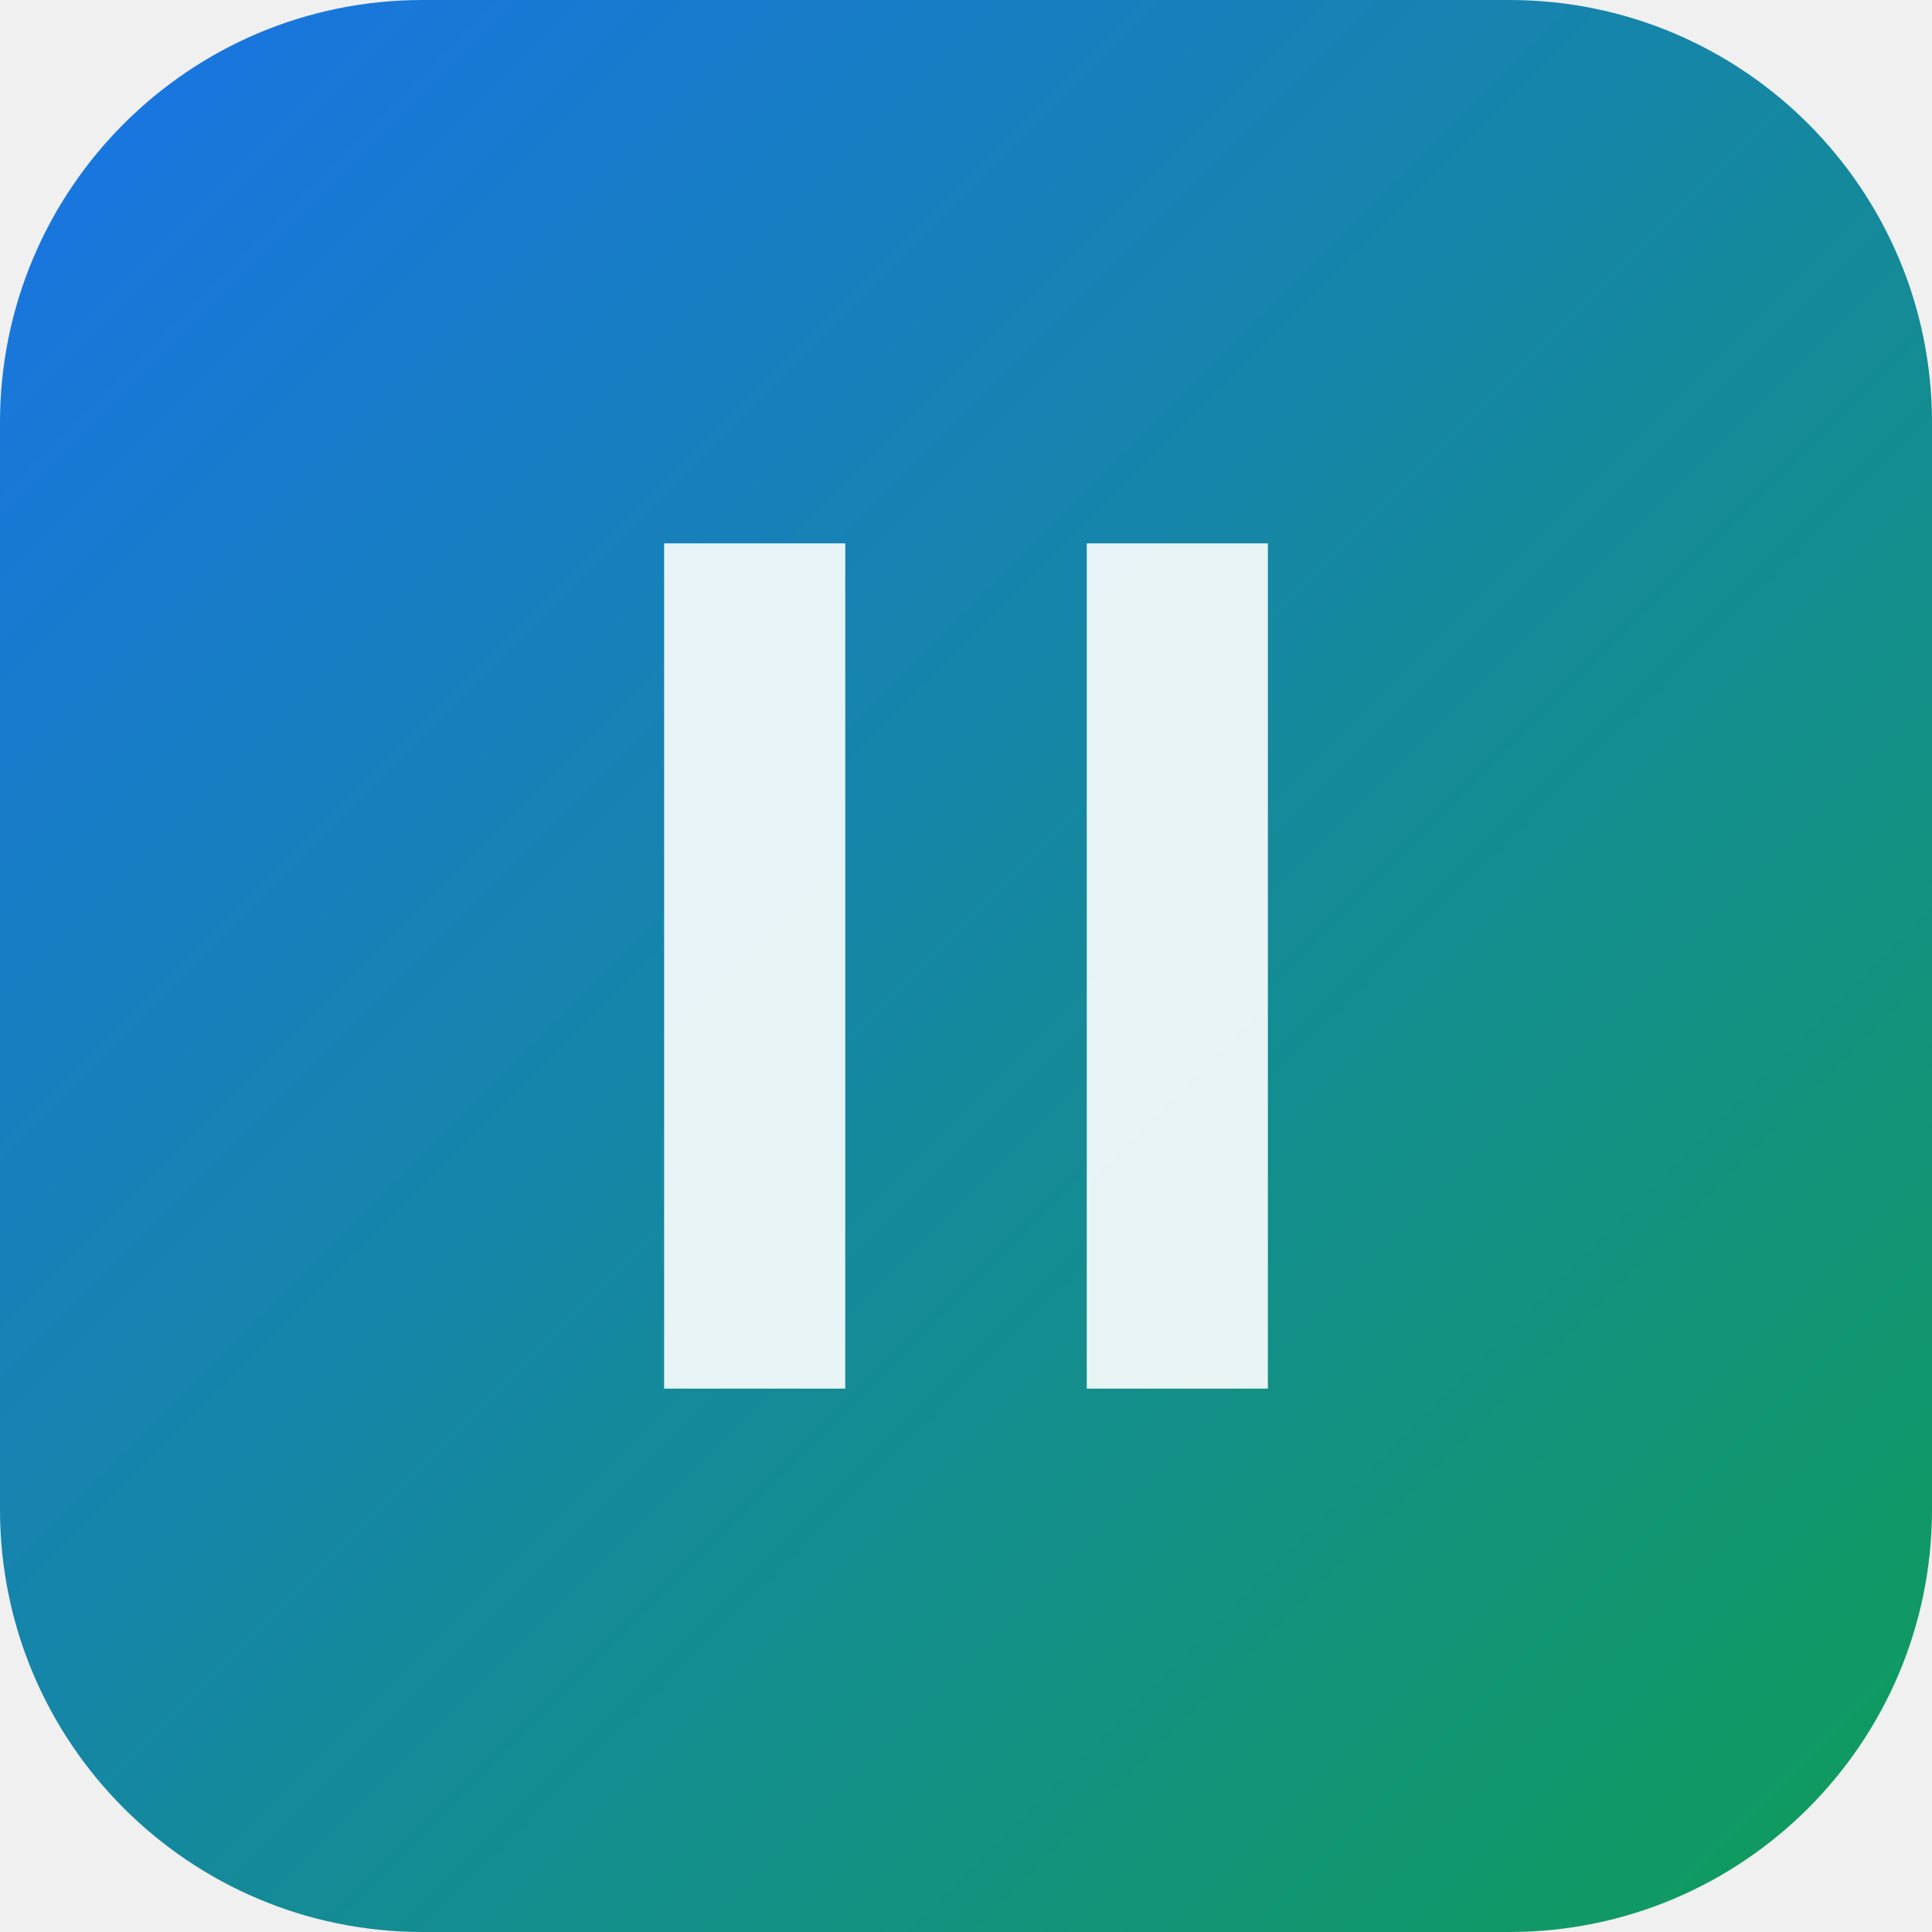
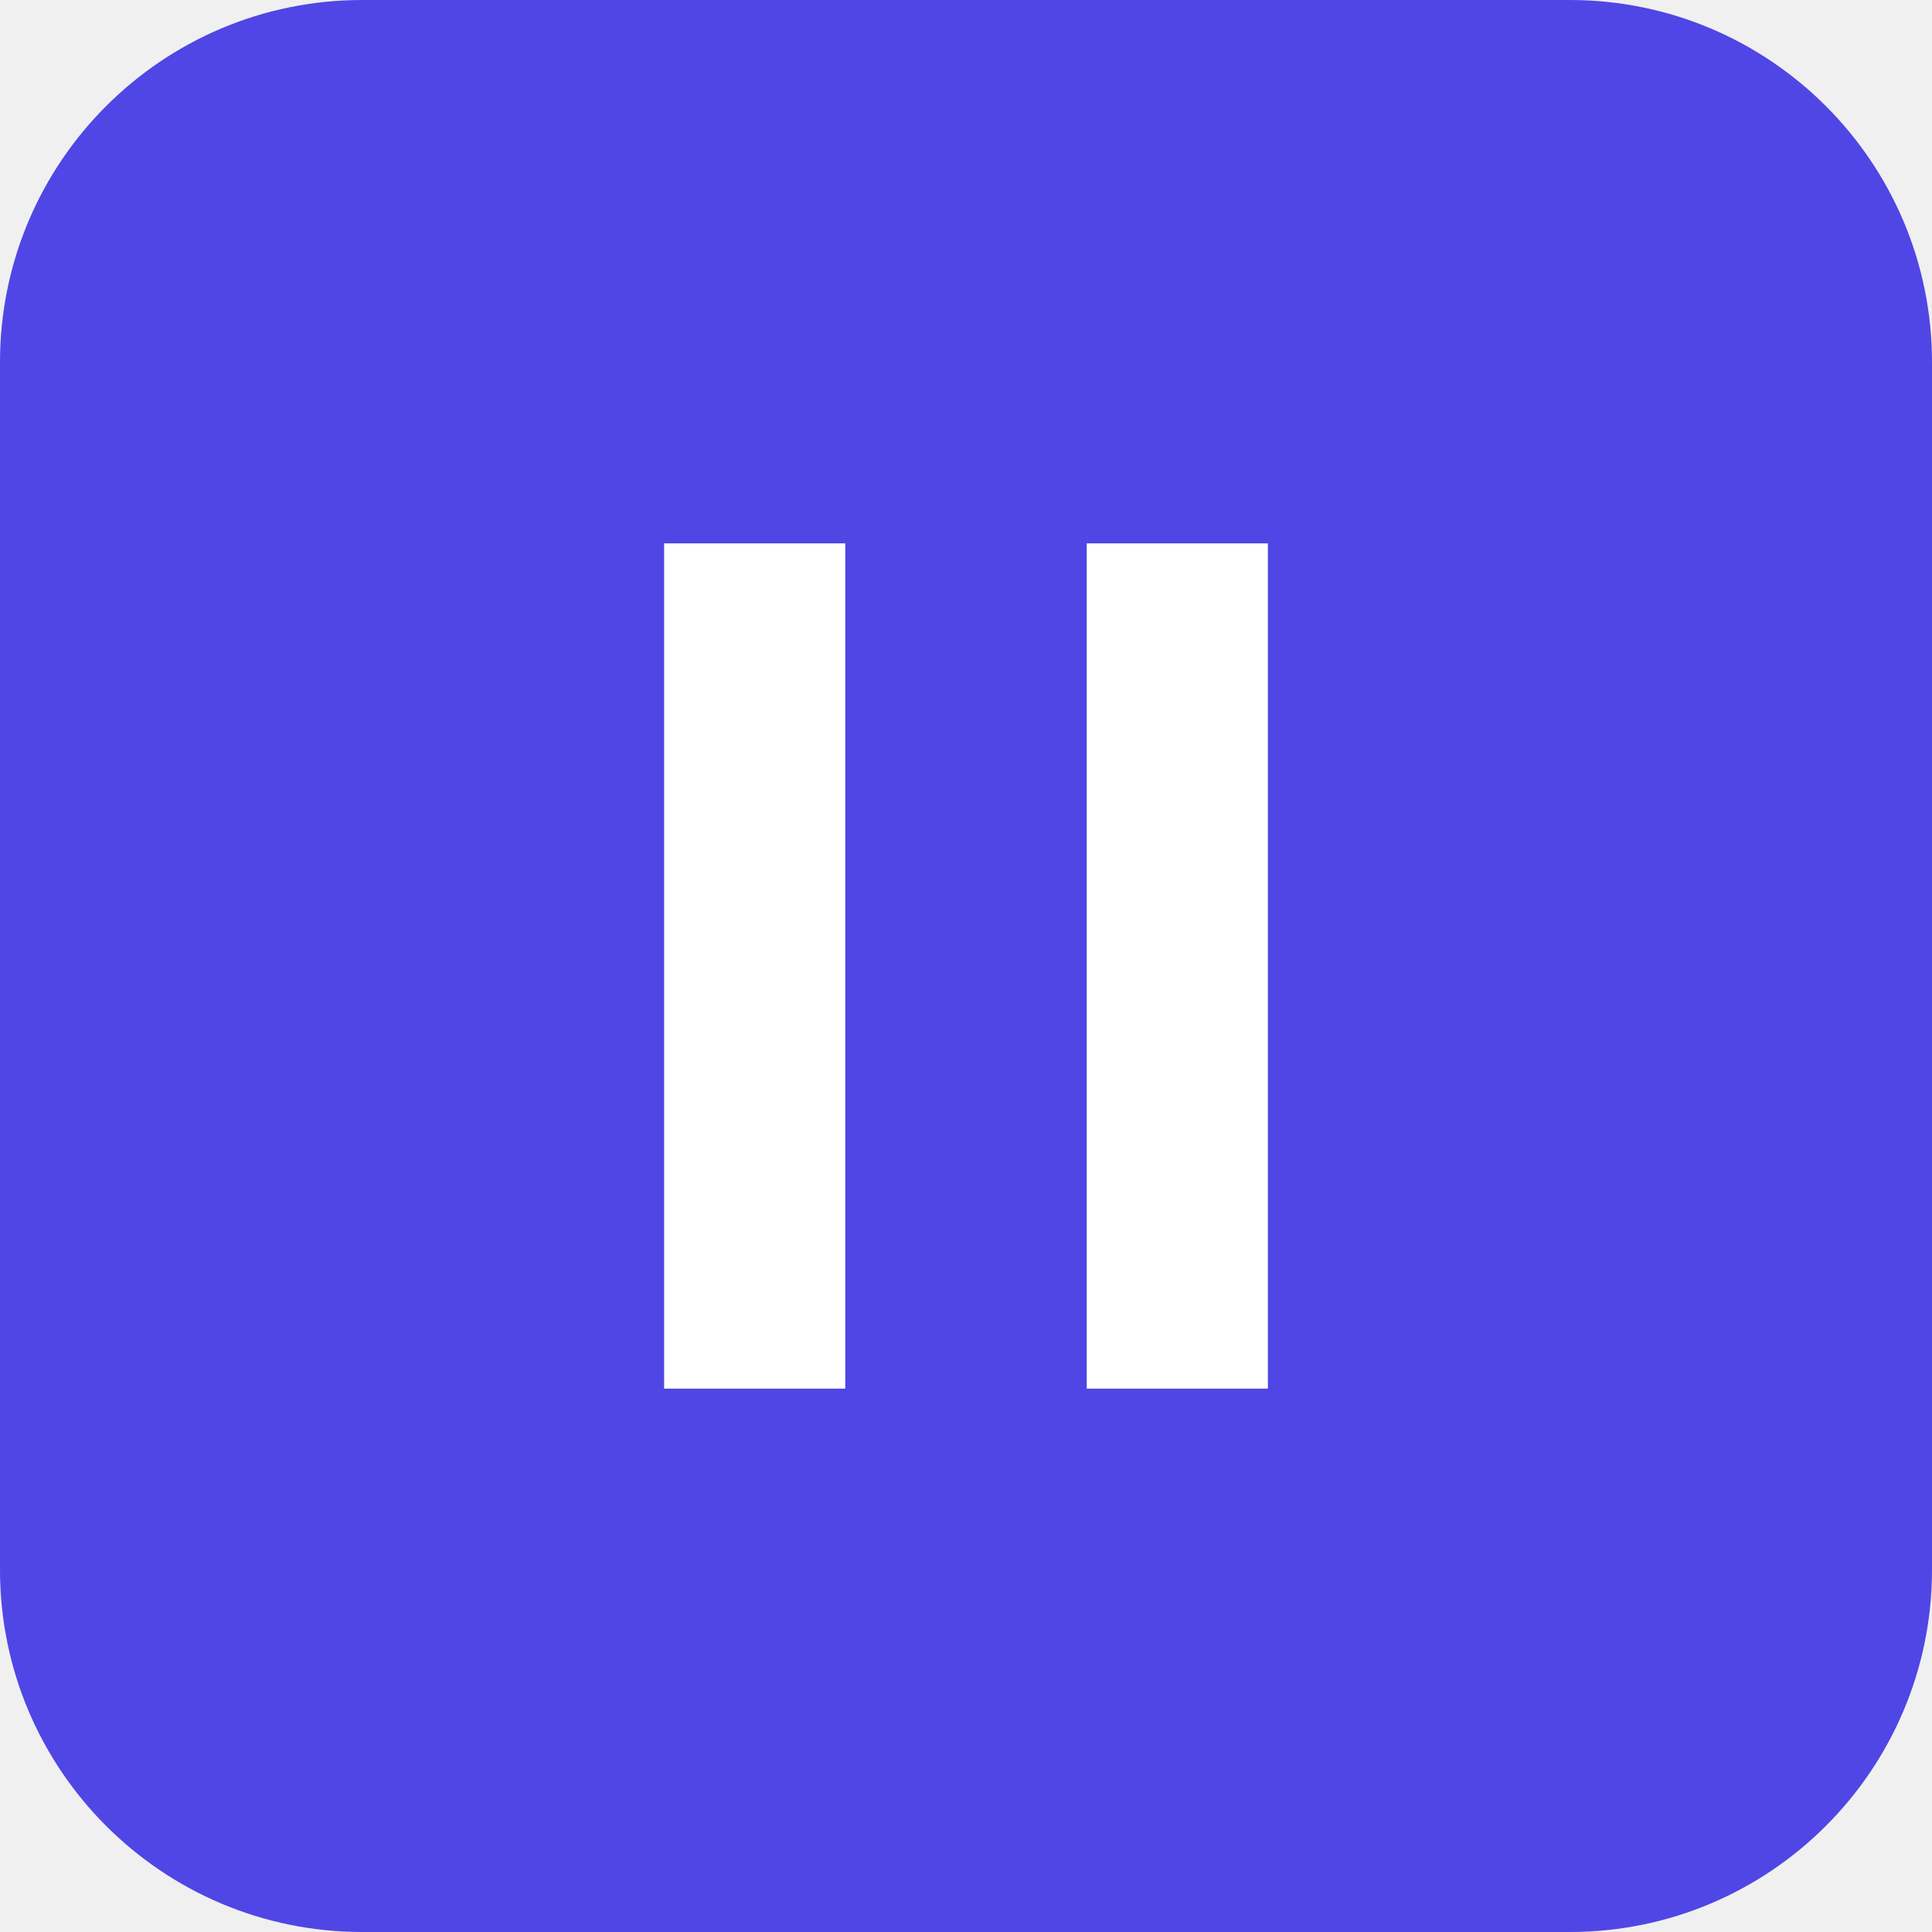
<svg xmlns="http://www.w3.org/2000/svg" width="64" height="64" viewBox="0 0 64 64" role="img" aria-label="Instica Style">
-   <defs>
-     <linearGradient id="brand" x1="0%" y1="0%" x2="100%" y2="100%">
-       <stop offset="0%" stop-color="#1A73E8" />
-       <stop offset="100%" stop-color="#0F9D58" />
-     </linearGradient>
-   </defs>
-   <rect width="64" height="64" rx="14" fill="url(#brand)" />
-   <path d="M22 18h6v28h-6zM36 18h6v28h-6z" fill="#FFFFFF" opacity="0.9" />
+   <rect width="64" height="64" rx="12" fill="#4F46E5" />
+   <path d="M22 18h6v28h-6zM36 18h6v28h-6z" fill="#FFFFFF" />
</svg>
